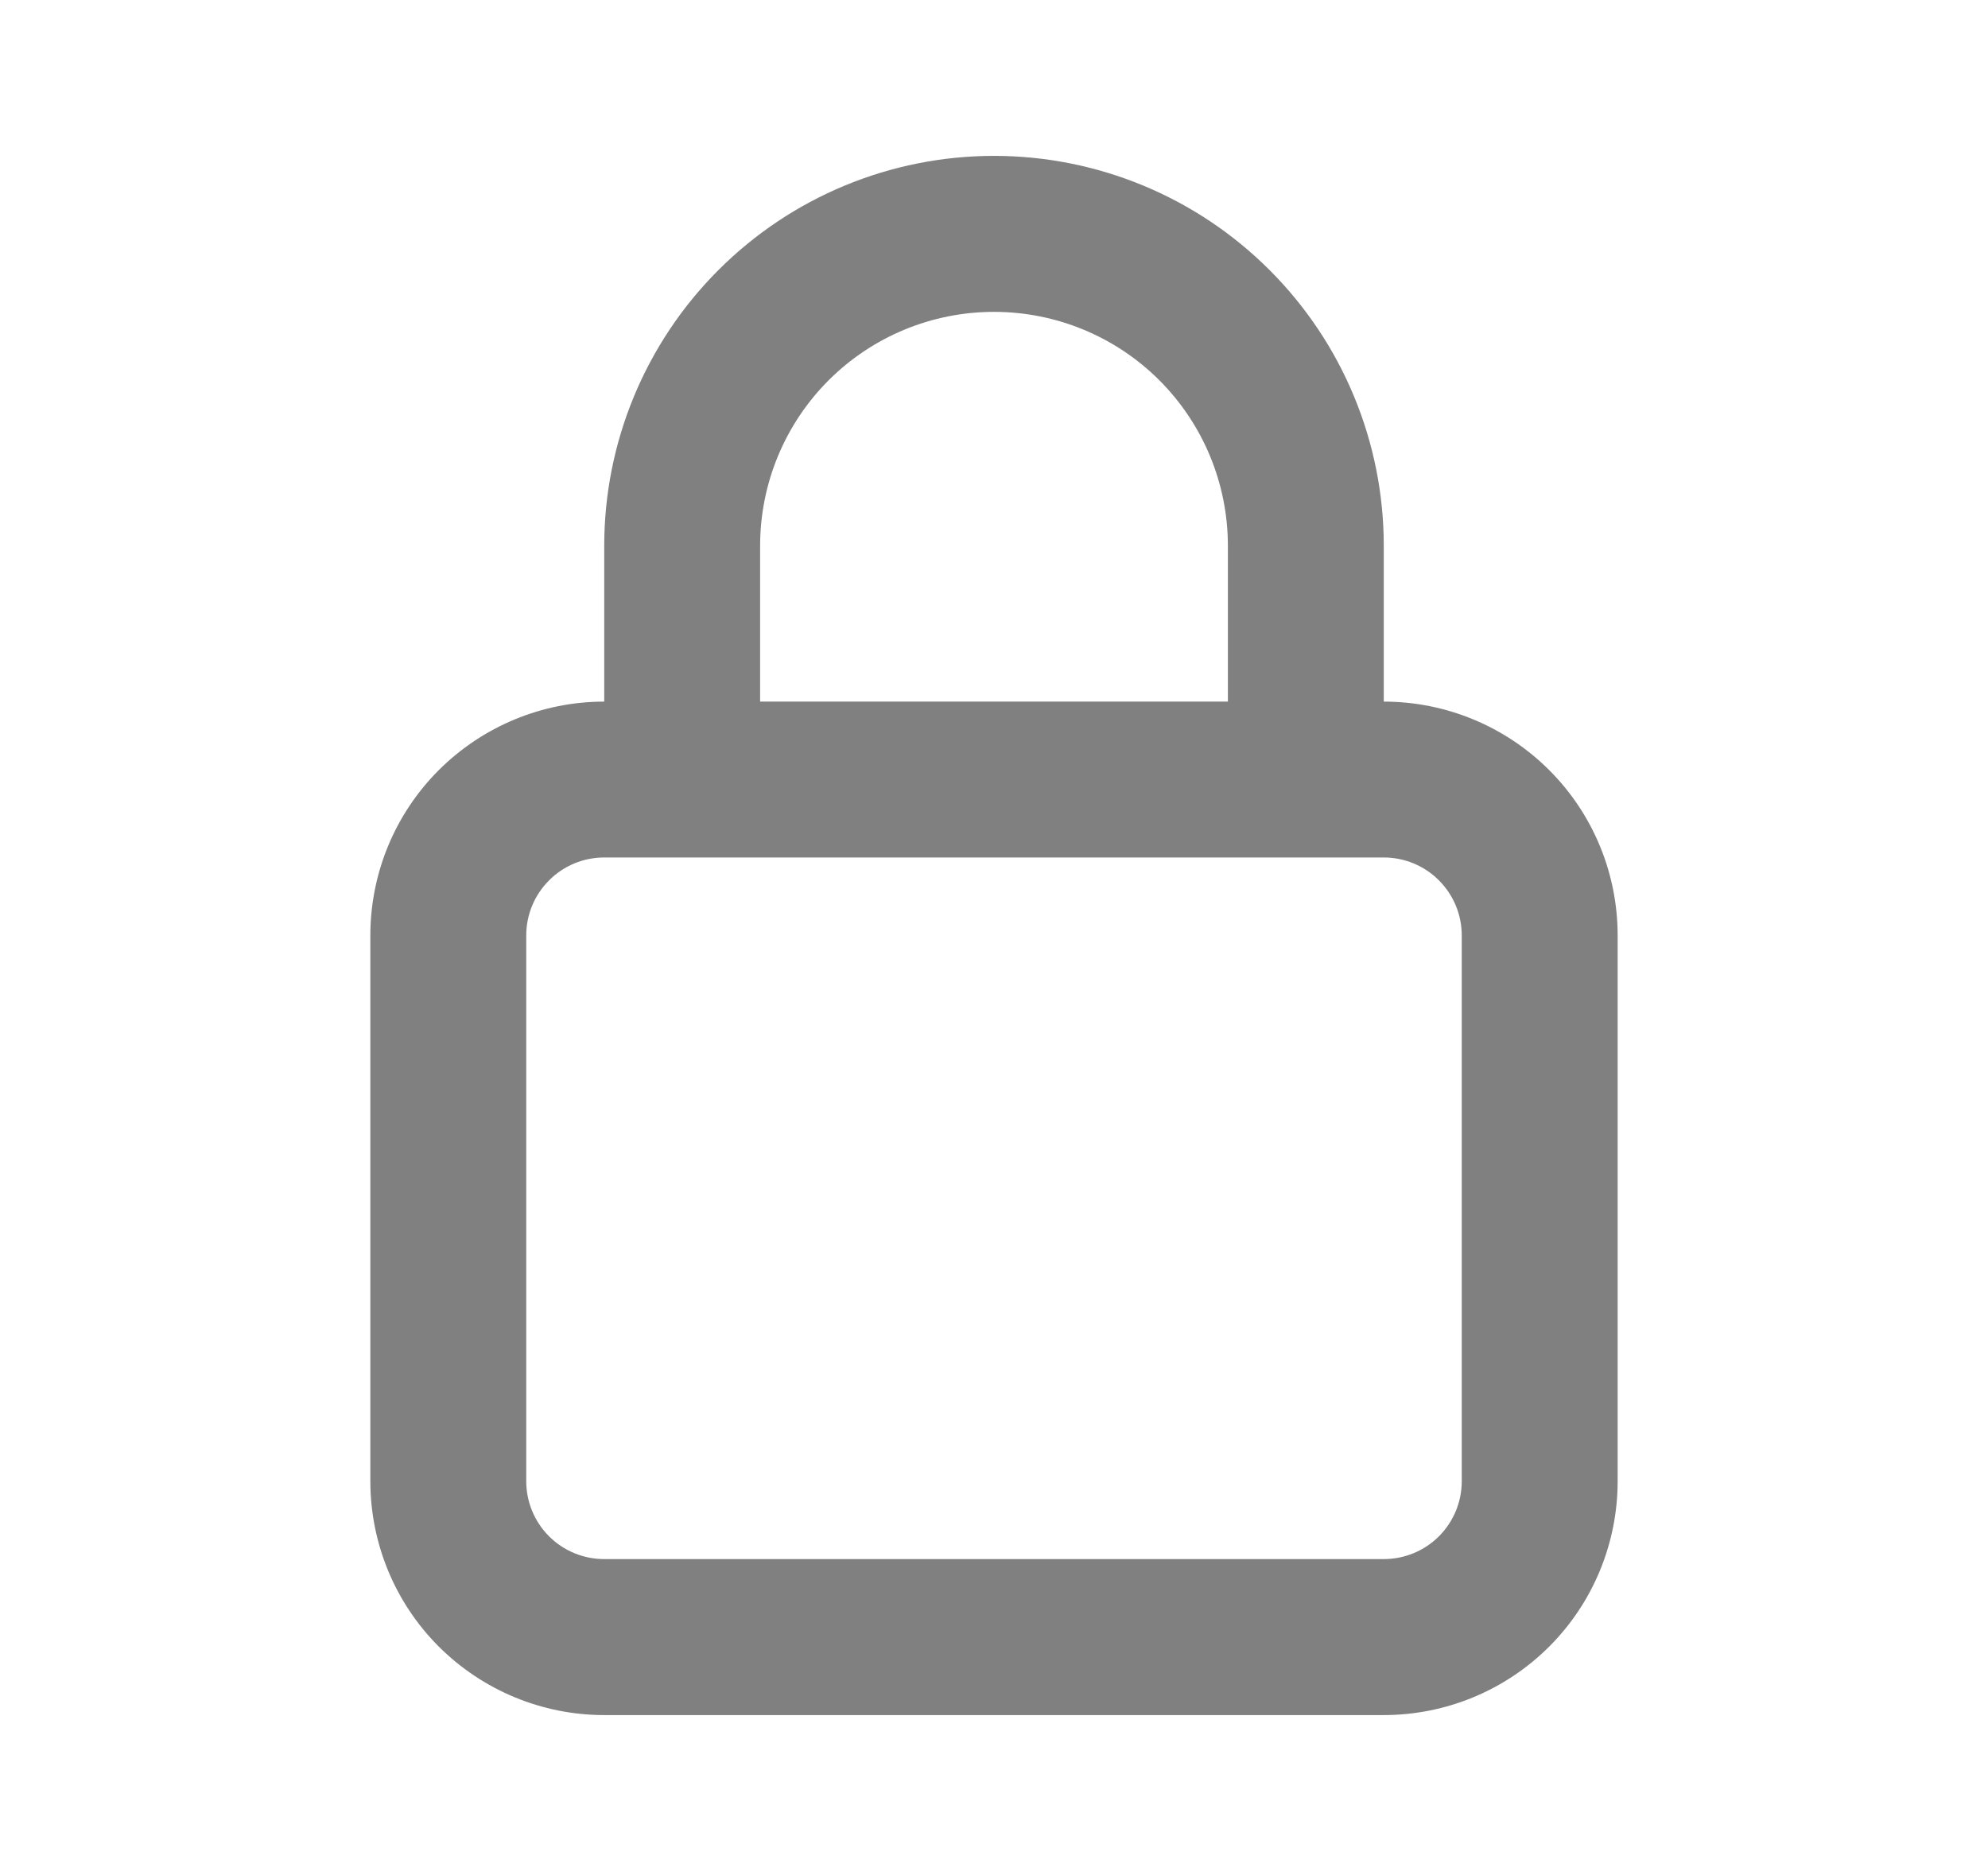
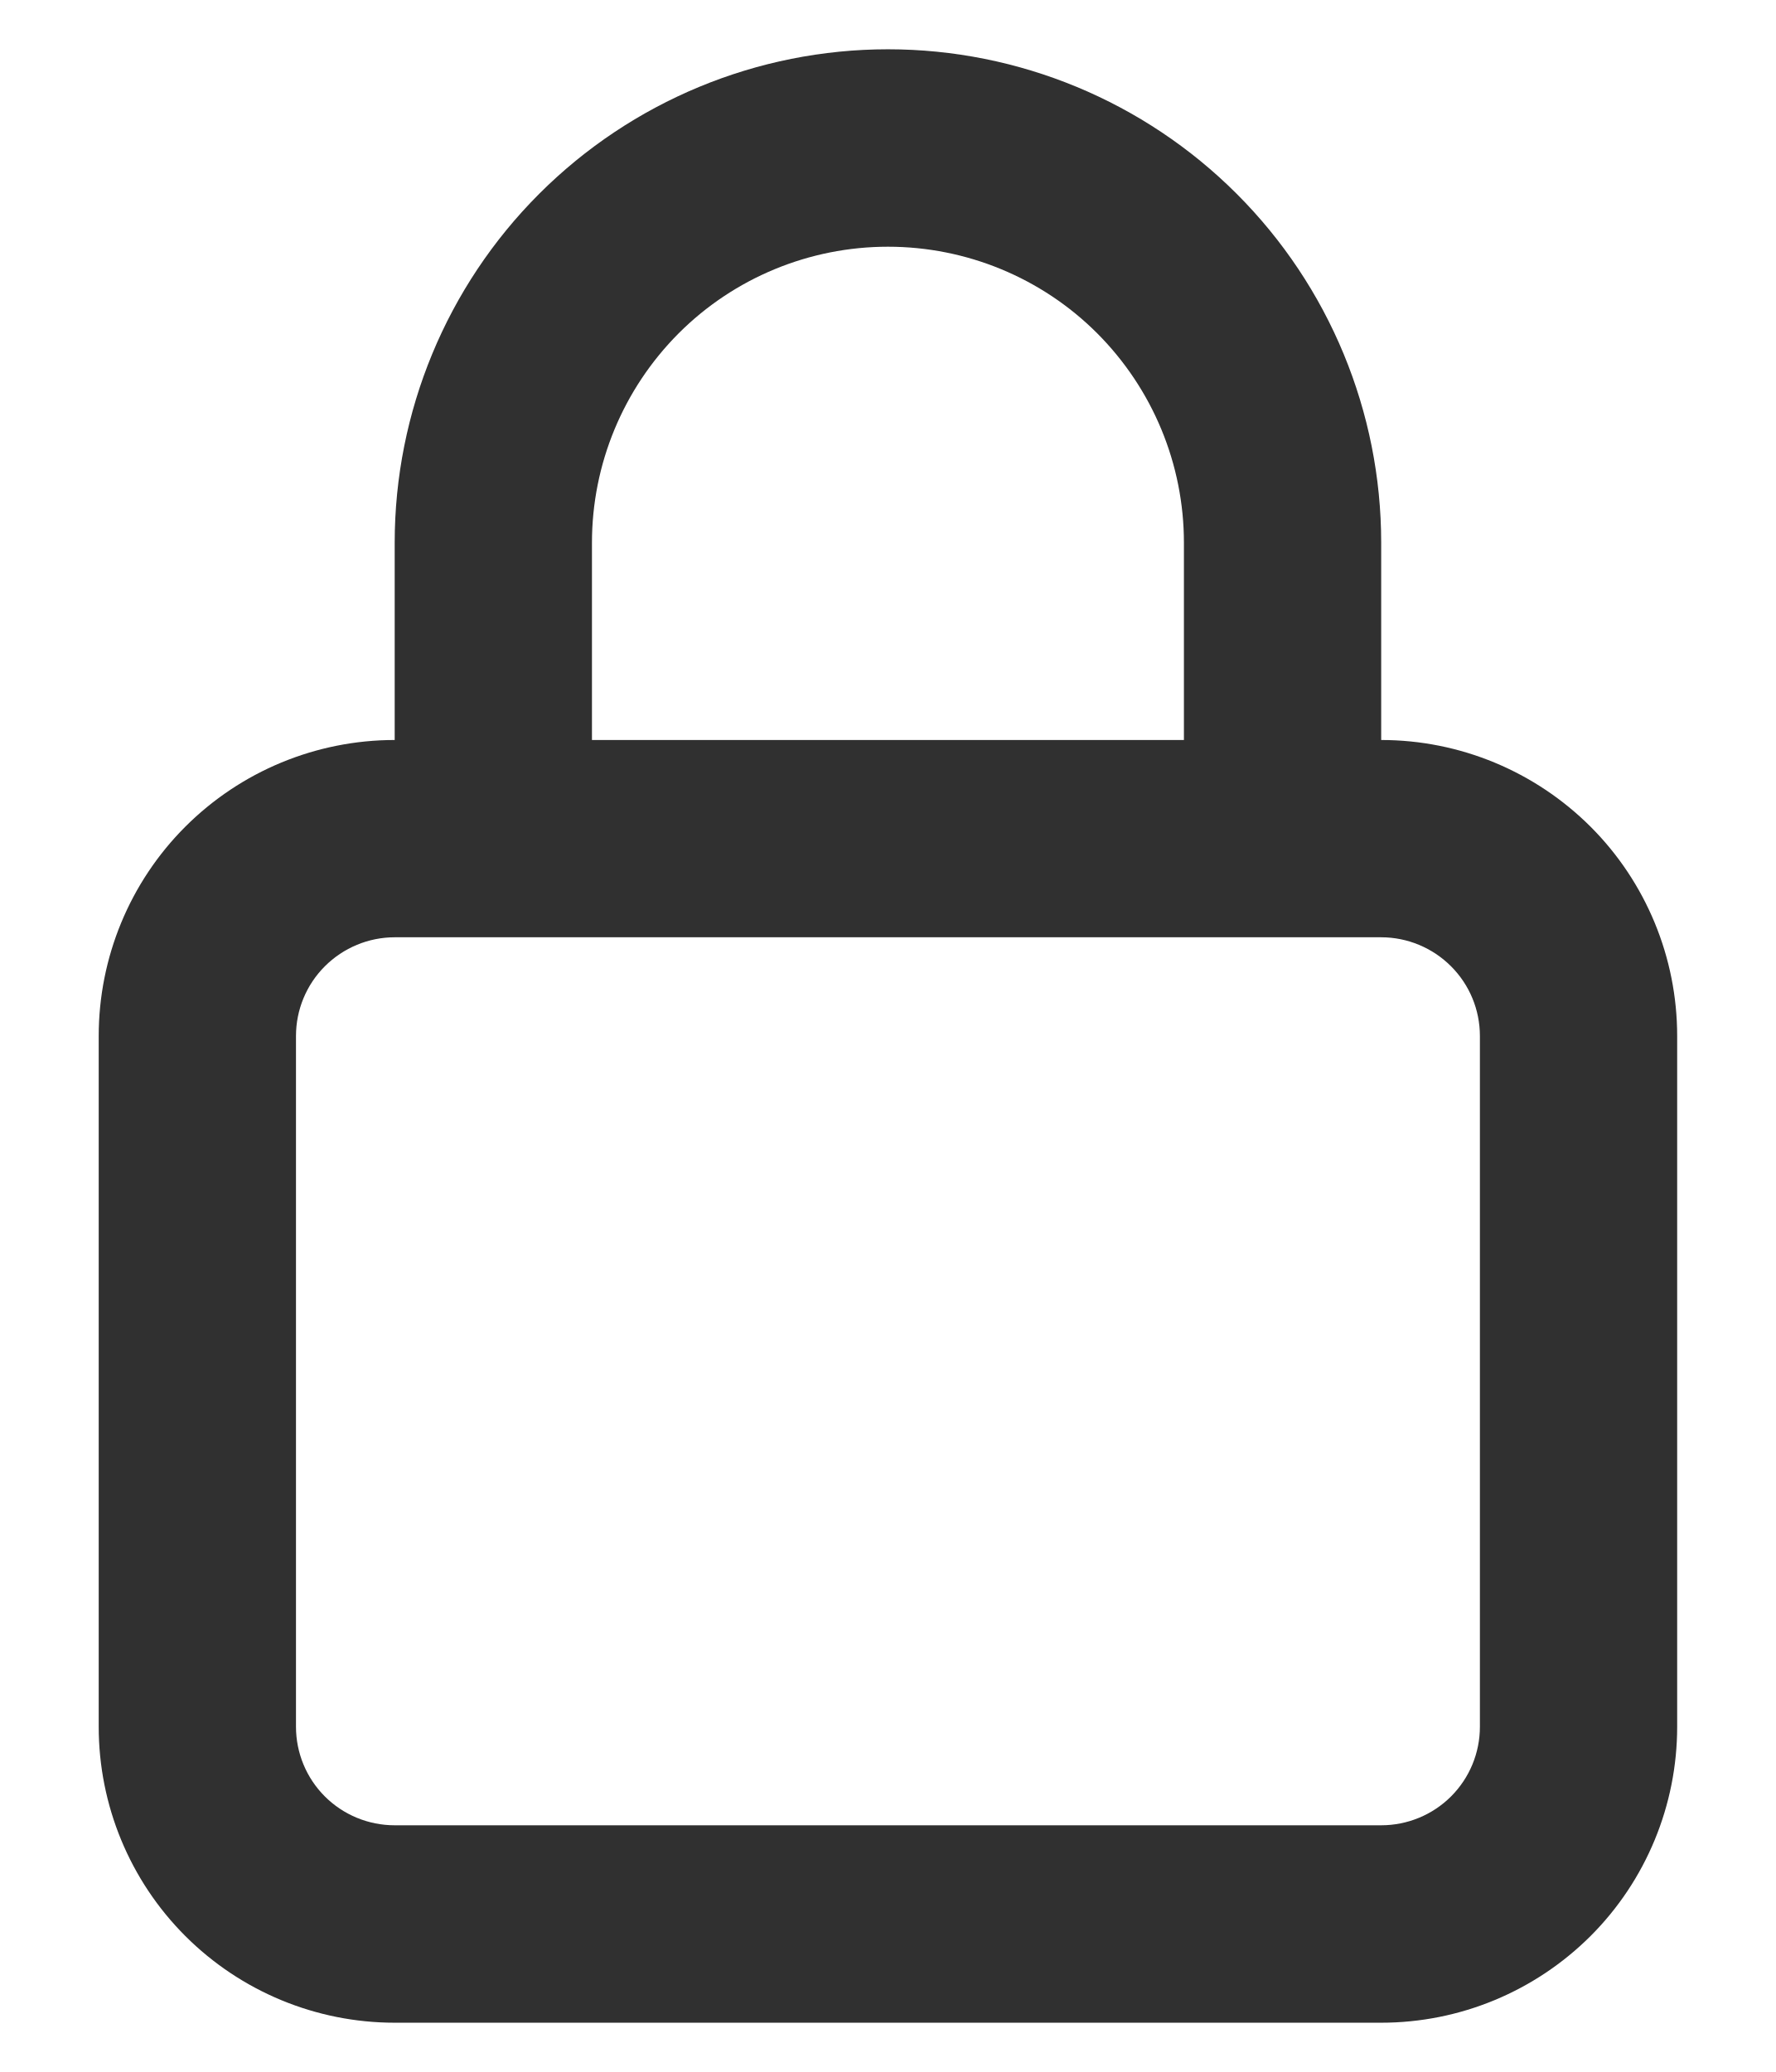
- <svg xmlns="http://www.w3.org/2000/svg" width="17" height="16" viewBox="0 0 17 16" fill="none">
-   <path d="M11.833 6V4.667C11.833 3.783 11.482 2.935 10.857 2.31C10.232 1.684 9.384 1.333 8.5 1.333C7.616 1.333 6.768 1.684 6.143 2.31C5.518 2.935 5.167 3.783 5.167 4.667V6C4.636 6 4.128 6.211 3.752 6.586C3.377 6.961 3.167 7.469 3.167 8V12.667C3.167 13.197 3.377 13.706 3.752 14.081C4.128 14.456 4.636 14.667 5.167 14.667H11.833C12.364 14.667 12.873 14.456 13.248 14.081C13.623 13.706 13.833 13.197 13.833 12.667V8C13.833 7.469 13.623 6.961 13.248 6.586C12.873 6.211 12.364 6 11.833 6ZM6.5 4.667C6.5 4.136 6.711 3.627 7.086 3.252C7.461 2.877 7.97 2.667 8.5 2.667C9.03 2.667 9.539 2.877 9.914 3.252C10.289 3.627 10.5 4.136 10.5 4.667V6H6.5V4.667ZM12.5 12.667C12.5 12.843 12.43 13.013 12.305 13.138C12.18 13.263 12.01 13.333 11.833 13.333H5.167C4.99 13.333 4.82 13.263 4.695 13.138C4.57 13.013 4.5 12.843 4.5 12.667V8C4.5 7.823 4.57 7.654 4.695 7.529C4.82 7.403 4.99 7.333 5.167 7.333H11.833C12.01 7.333 12.18 7.403 12.305 7.529C12.43 7.654 12.5 7.823 12.5 8V12.667Z" fill="#808080" />
+ <svg xmlns="http://www.w3.org/2000/svg" width="12" height="14" viewBox="0 0 12 14" fill="none">
+   <path d="M9.333 5V3.667C9.333 2.783 8.982 1.935 8.357 1.31C7.732 0.685 6.884 0.333 6 0.333C5.116 0.333 4.268 0.685 3.643 1.31C3.018 1.935 2.667 2.783 2.667 3.667V5C2.136 5 1.627 5.211 1.252 5.586C0.877 5.961 0.667 6.47 0.667 7V11.667C0.667 12.197 0.877 12.706 1.252 13.081C1.627 13.456 2.136 13.667 2.667 13.667H9.333C9.864 13.667 10.372 13.456 10.748 13.081C11.123 12.706 11.333 12.197 11.333 11.667V7C11.333 6.47 11.123 5.961 10.748 5.586C10.372 5.211 9.864 5 9.333 5ZM4 3.667C4 3.136 4.211 2.628 4.586 2.252C4.961 1.877 5.47 1.667 6 1.667C6.53 1.667 7.039 1.877 7.414 2.252C7.789 2.628 8 3.136 8 3.667V5H4V3.667ZM10 11.667C10 11.844 9.93 12.013 9.805 12.138C9.68 12.263 9.51 12.333 9.333 12.333H2.667C2.49 12.333 2.32 12.263 2.195 12.138C2.07 12.013 2 11.844 2 11.667V7C2 6.823 2.07 6.654 2.195 6.529C2.32 6.404 2.49 6.333 2.667 6.333H9.333C9.51 6.333 9.68 6.404 9.805 6.529C9.93 6.654 10 6.823 10 7V11.667Z" fill="#303030" />
</svg>
